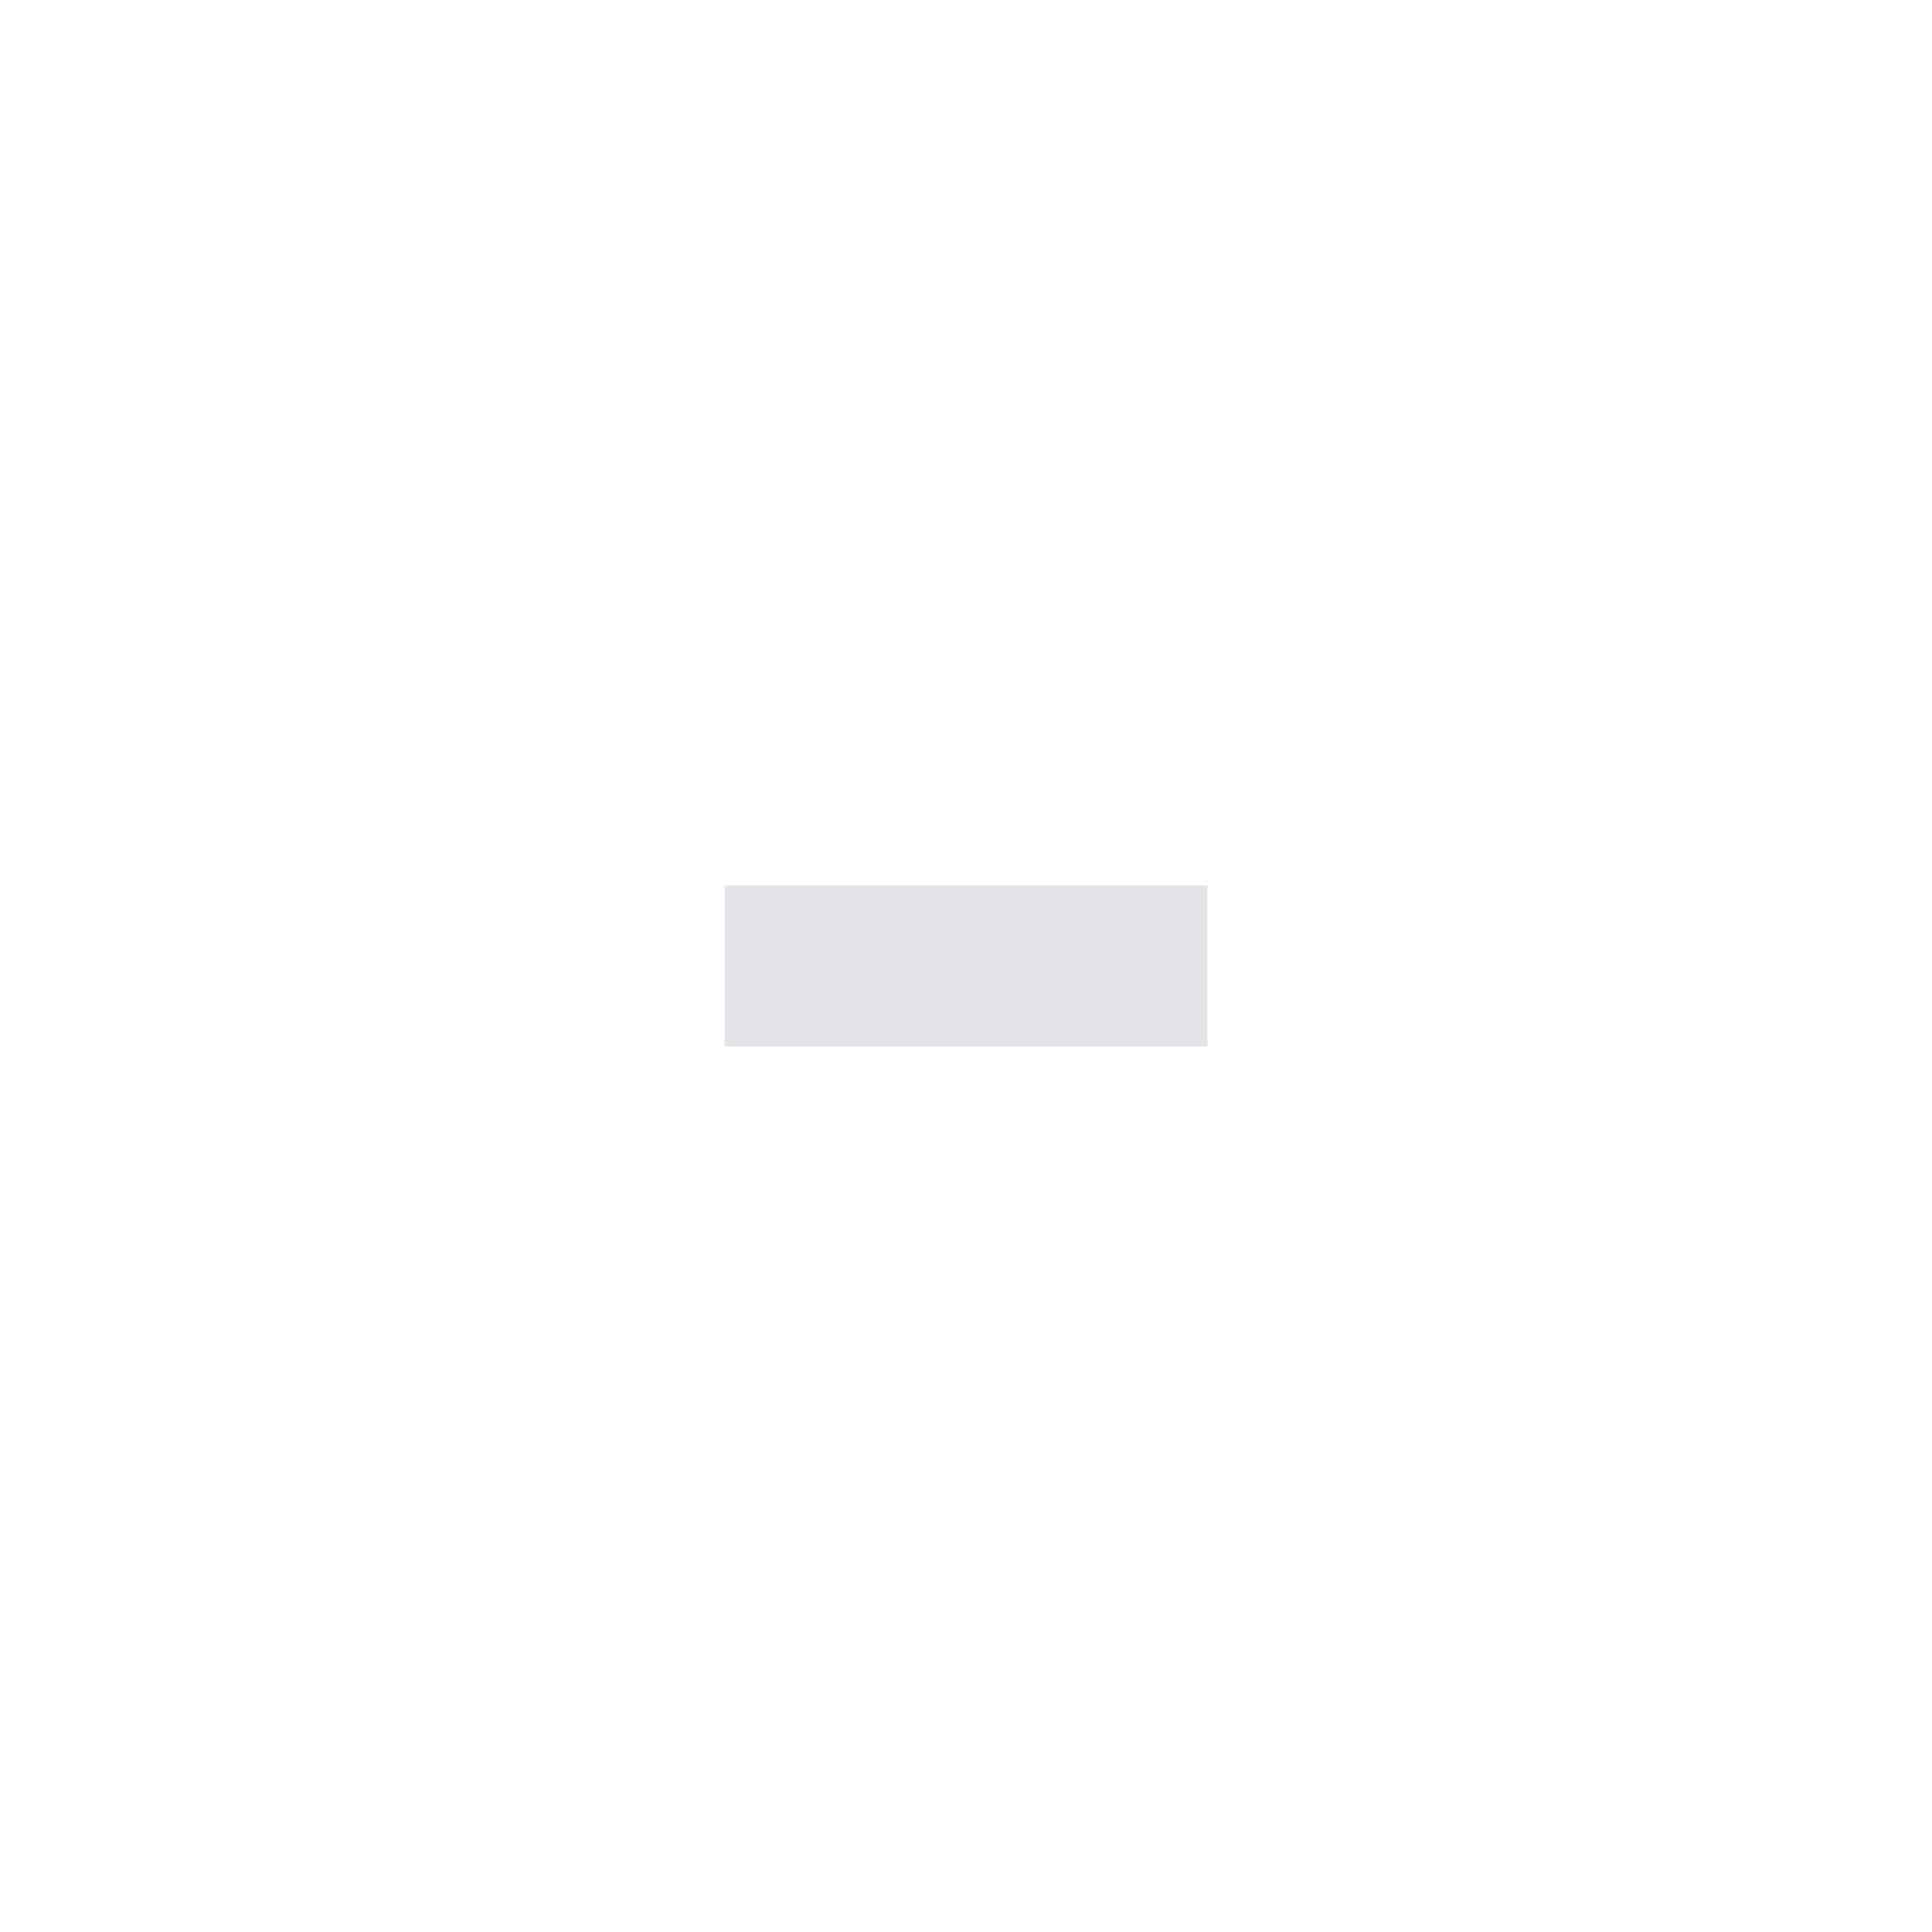
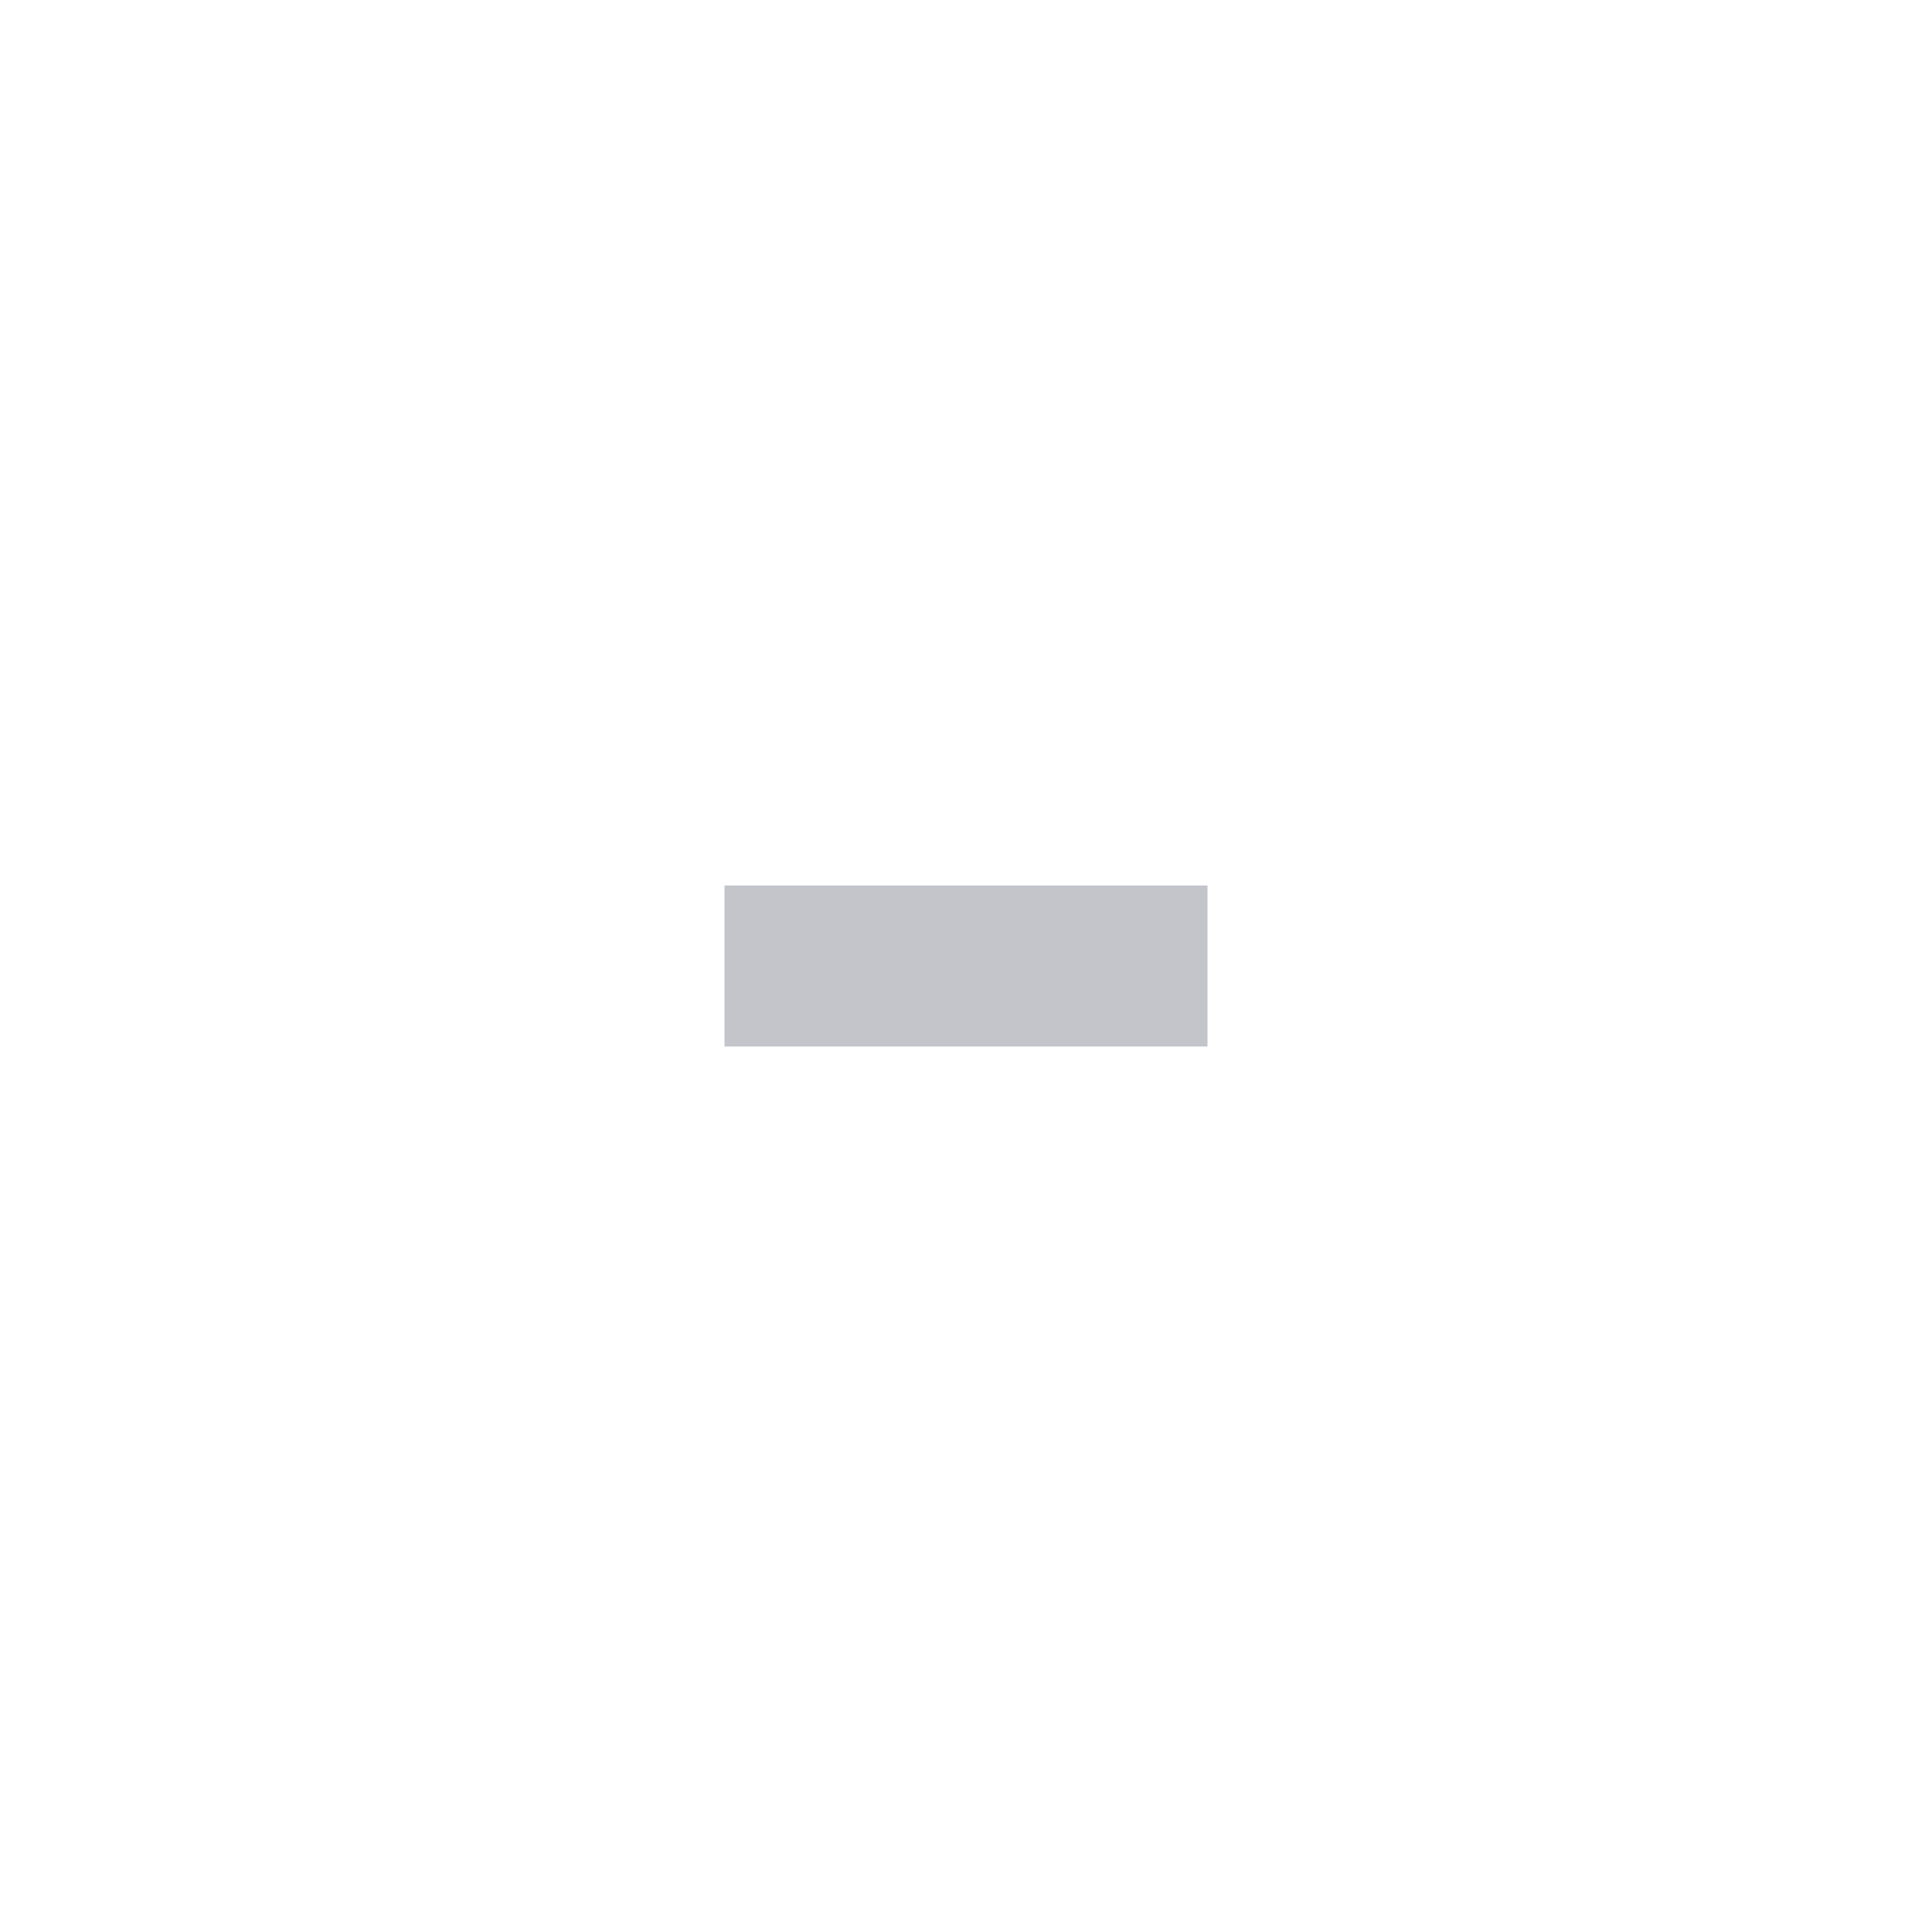
<svg xmlns="http://www.w3.org/2000/svg" width="24" height="24" id="svg4306" version="1.1" style="enable-background:new">
  <defs id="defs4308">
    <linearGradient id="linearGradient3770">
      <stop style="stop-color:#000000;stop-opacity:0.628;" offset="0" id="stop3772" />
      <stop style="stop-color:#000000;stop-opacity:0.498;" offset="1" id="stop3774" />
    </linearGradient>
    <linearGradient id="linearGradient4882">
      <stop style="stop-color:#ffffff;stop-opacity:1;" offset="0" id="stop4884" />
      <stop style="stop-color:#ffffff;stop-opacity:0;" offset="1" id="stop4886" />
    </linearGradient>
    <linearGradient id="linearGradient3784-6">
      <stop style="stop-color:#ffffff;stop-opacity:0.216;" offset="0" id="stop3786-4" />
      <stop style="stop-color:#ffffff;stop-opacity:0;" offset="1" id="stop3788-6" />
    </linearGradient>
    <linearGradient id="linearGradient4892">
      <stop id="stop4894" offset="0" style="stop-color:#2f3a42;stop-opacity:1;" />
      <stop id="stop4896" offset="1" style="stop-color:#1d242a;stop-opacity:1;" />
    </linearGradient>
    <linearGradient id="linearGradient4882-4">
      <stop id="stop4884-9" offset="0" style="stop-color:#728495;stop-opacity:1;" />
      <stop id="stop4886-9" offset="1" style="stop-color:#617c95;stop-opacity:0;" />
    </linearGradient>
  </defs>
  <g id="layer1" transform="translate(0,-1028.362)">
-     <g id="titlebutton-min-backdrop-dark" style="display:inline;opacity:0.4" transform="translate(-583,1201)">
-       <g style="display:inline;opacity:1" id="g7138-0-7-7" transform="translate(-781,-415.6378)">
-         <g transform="translate(-58,0)" style="display:inline;opacity:1" id="g4490-3-6-9">
-           <g id="g4092-0-7-6-5" style="display:inline" transform="translate(58,0)" />
+     <g id="titlebutton-min-backdrop" style="display:inline;opacity:0.45" transform="translate(-583,1201)">
+       <g style="display:inline;opacity:1" id="g7138-0" transform="translate(-781,-415.6378)">
+         <g transform="translate(-58,0)" style="display:inline;opacity:1" id="g4490-3">
+           <g id="g4092-0-7" style="display:inline" transform="translate(58,0)" />
        </g>
-         <path d="m 1373,254 0,2 6,0 0,-2 z" id="rect9057-4-09-2" style="color:#000000;font-style:normal;font-variant:normal;font-weight:normal;font-stretch:normal;font-size:medium;line-height:normal;font-family:Sans;-inkscape-font-specification:Sans;text-indent:0;text-align:start;text-decoration:none;text-decoration-line:none;letter-spacing:normal;word-spacing:normal;text-transform:none;direction:ltr;block-progression:tb;writing-mode:lr-tb;baseline-shift:baseline;text-anchor:start;display:inline;overflow:visible;visibility:visible;opacity:1;fill:#b9bcc2;fill-opacity:1;stroke:none;stroke-width:2;marker:none;enable-background:accumulate" />
+         <path d="m 1373,254 0,2 6,0 0,-2 z" id="rect9057-4" style="color:#000000;font-style:normal;font-variant:normal;font-weight:normal;font-stretch:normal;font-size:medium;line-height:normal;font-family:Sans;-inkscape-font-specification:Sans;text-indent:0;text-align:start;text-decoration:none;text-decoration-line:none;letter-spacing:normal;word-spacing:normal;text-transform:none;direction:ltr;block-progression:tb;writing-mode:lr-tb;baseline-shift:baseline;text-anchor:start;display:inline;overflow:visible;visibility:visible;opacity:1;fill:#7a7f8b;fill-opacity:1;stroke:none;stroke-width:2;marker:none;enable-background:accumulate" />
      </g>
-       <rect style="display:inline;opacity:1;fill:none;fill-opacity:1;stroke:none;stroke-width:1;stroke-linecap:butt;stroke-linejoin:miter;stroke-miterlimit:4;stroke-dasharray:none;stroke-dashoffset:0;stroke-opacity:0" id="rect17883-39-3-46-6" width="16" height="16" x="587" y="-168.638" />
+       <rect style="display:inline;opacity:1;fill:none;fill-opacity:1;stroke:none;stroke-width:1;stroke-linecap:butt;stroke-linejoin:miter;stroke-miterlimit:4;stroke-dasharray:none;stroke-dashoffset:0;stroke-opacity:0" id="rect17883-39-3" width="16" height="16" x="587" y="-168.638" />
    </g>
  </g>
</svg>
